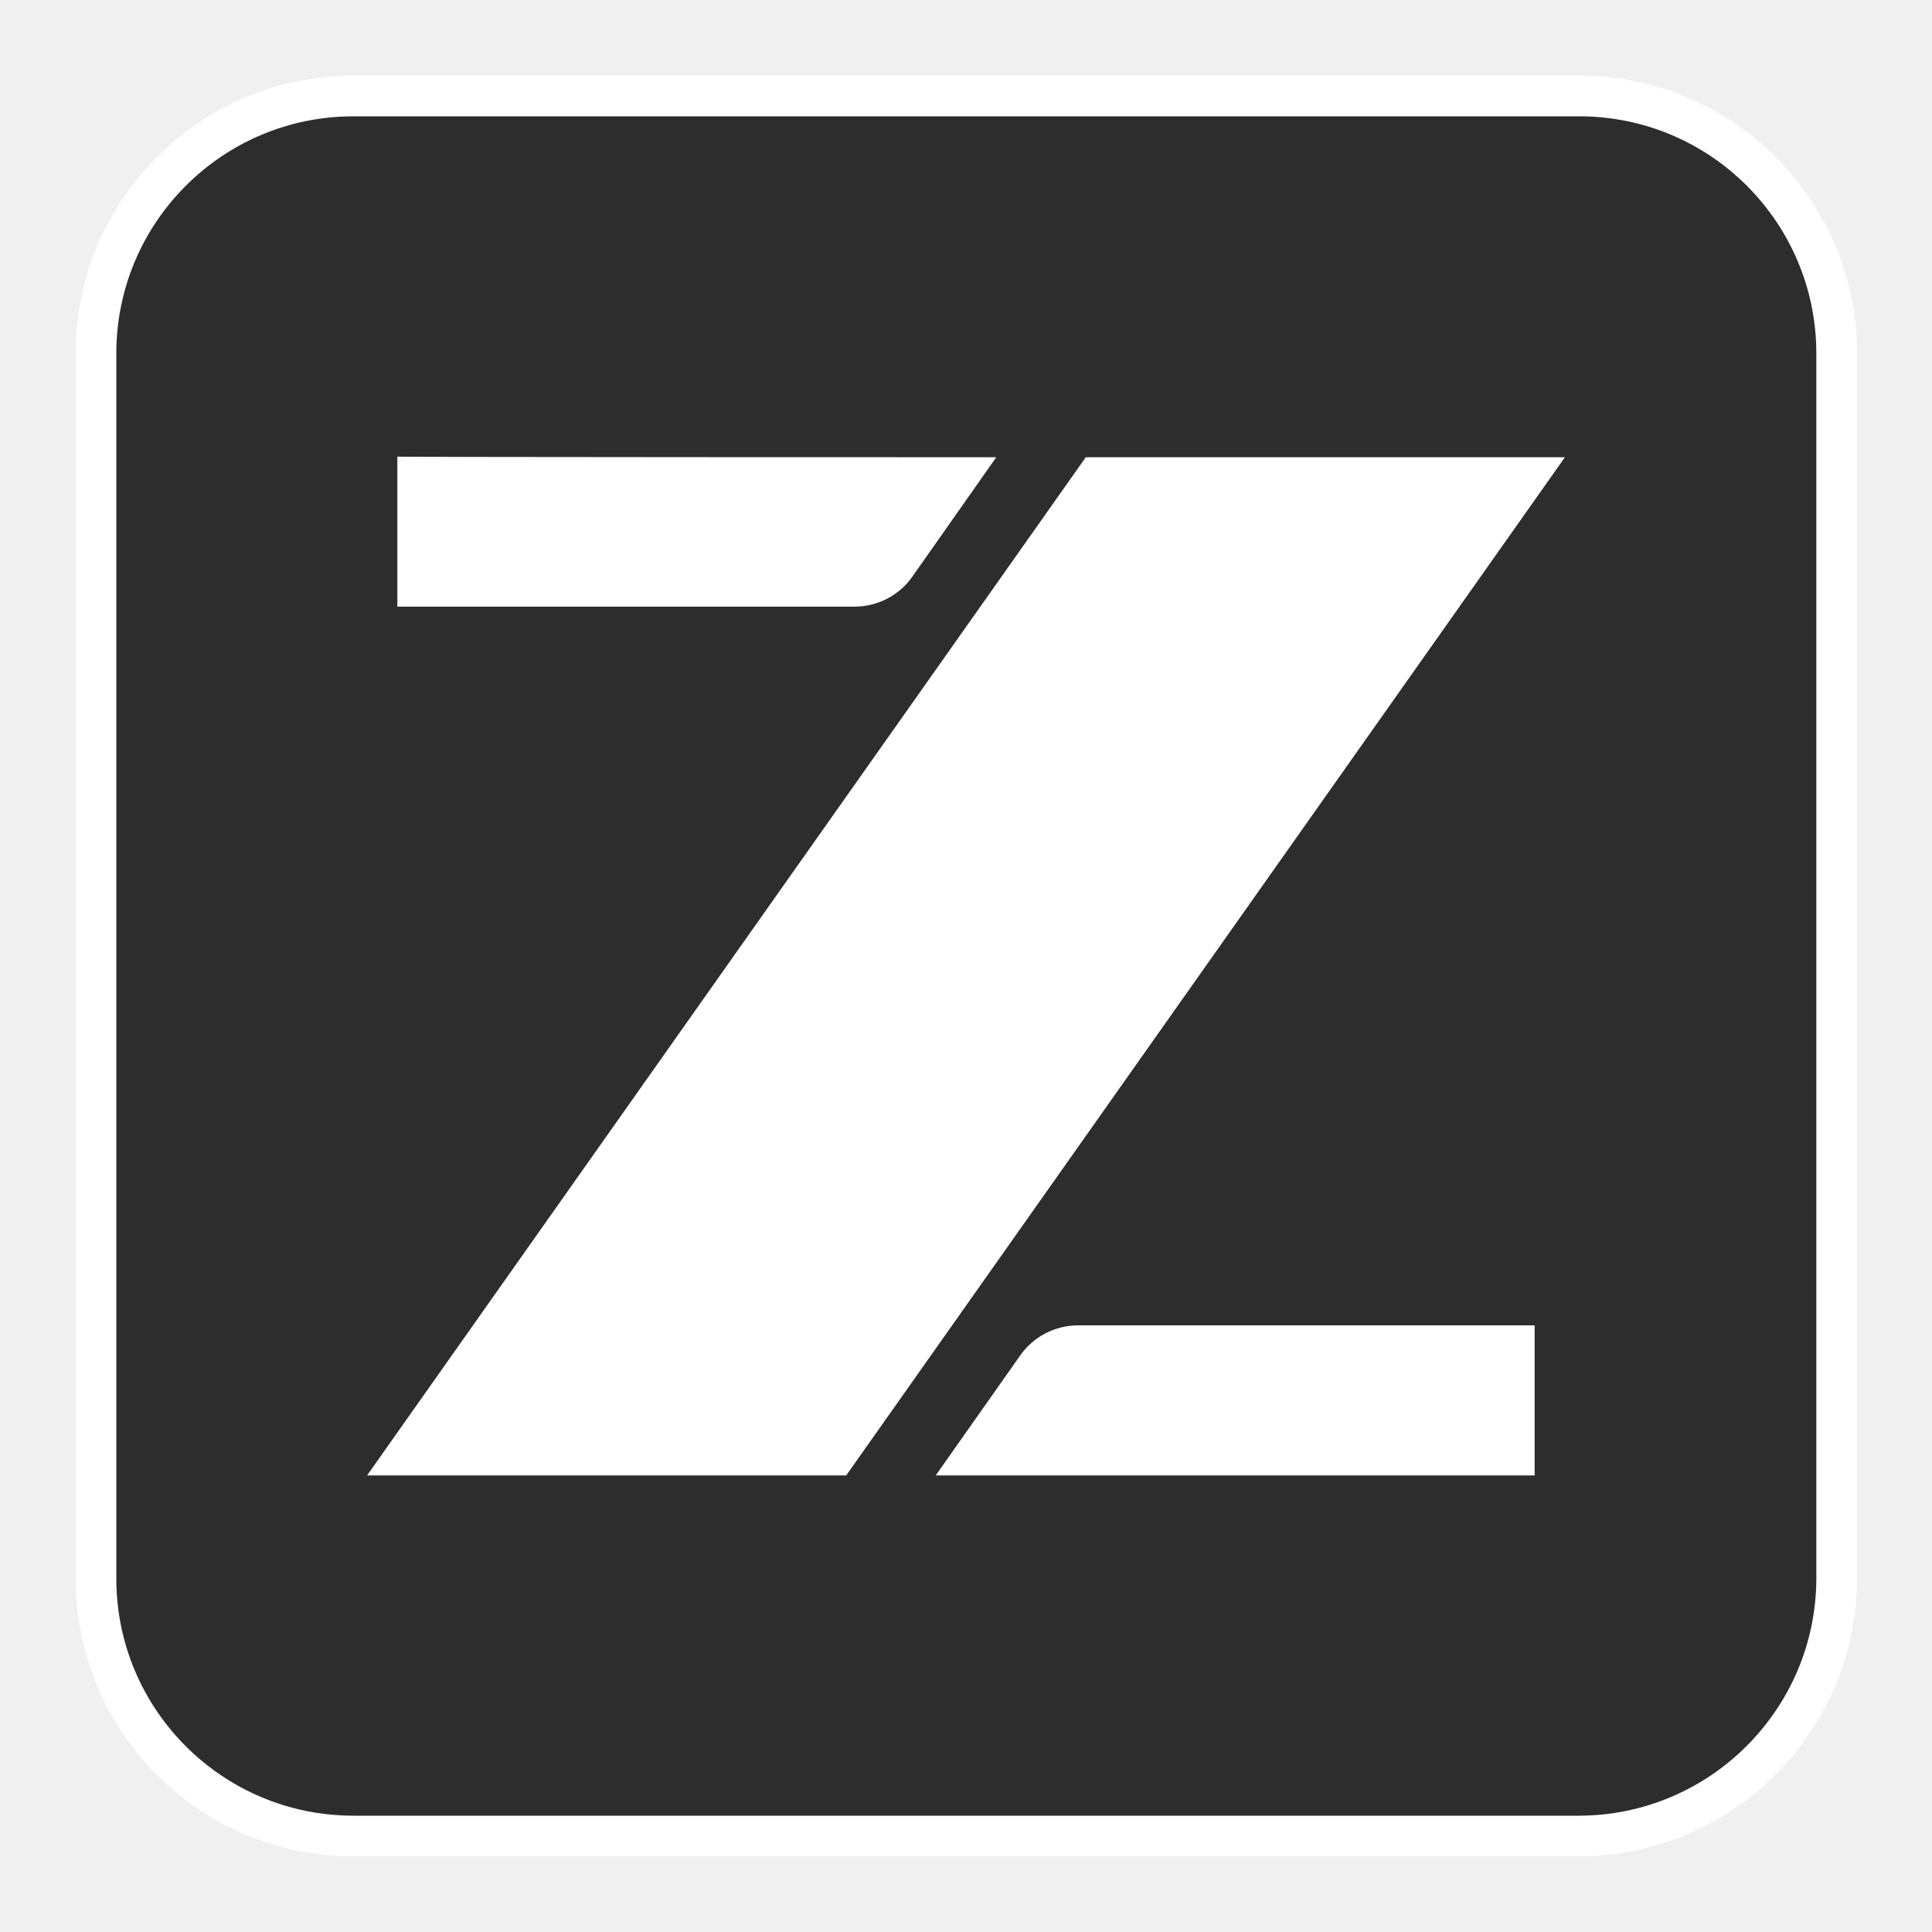
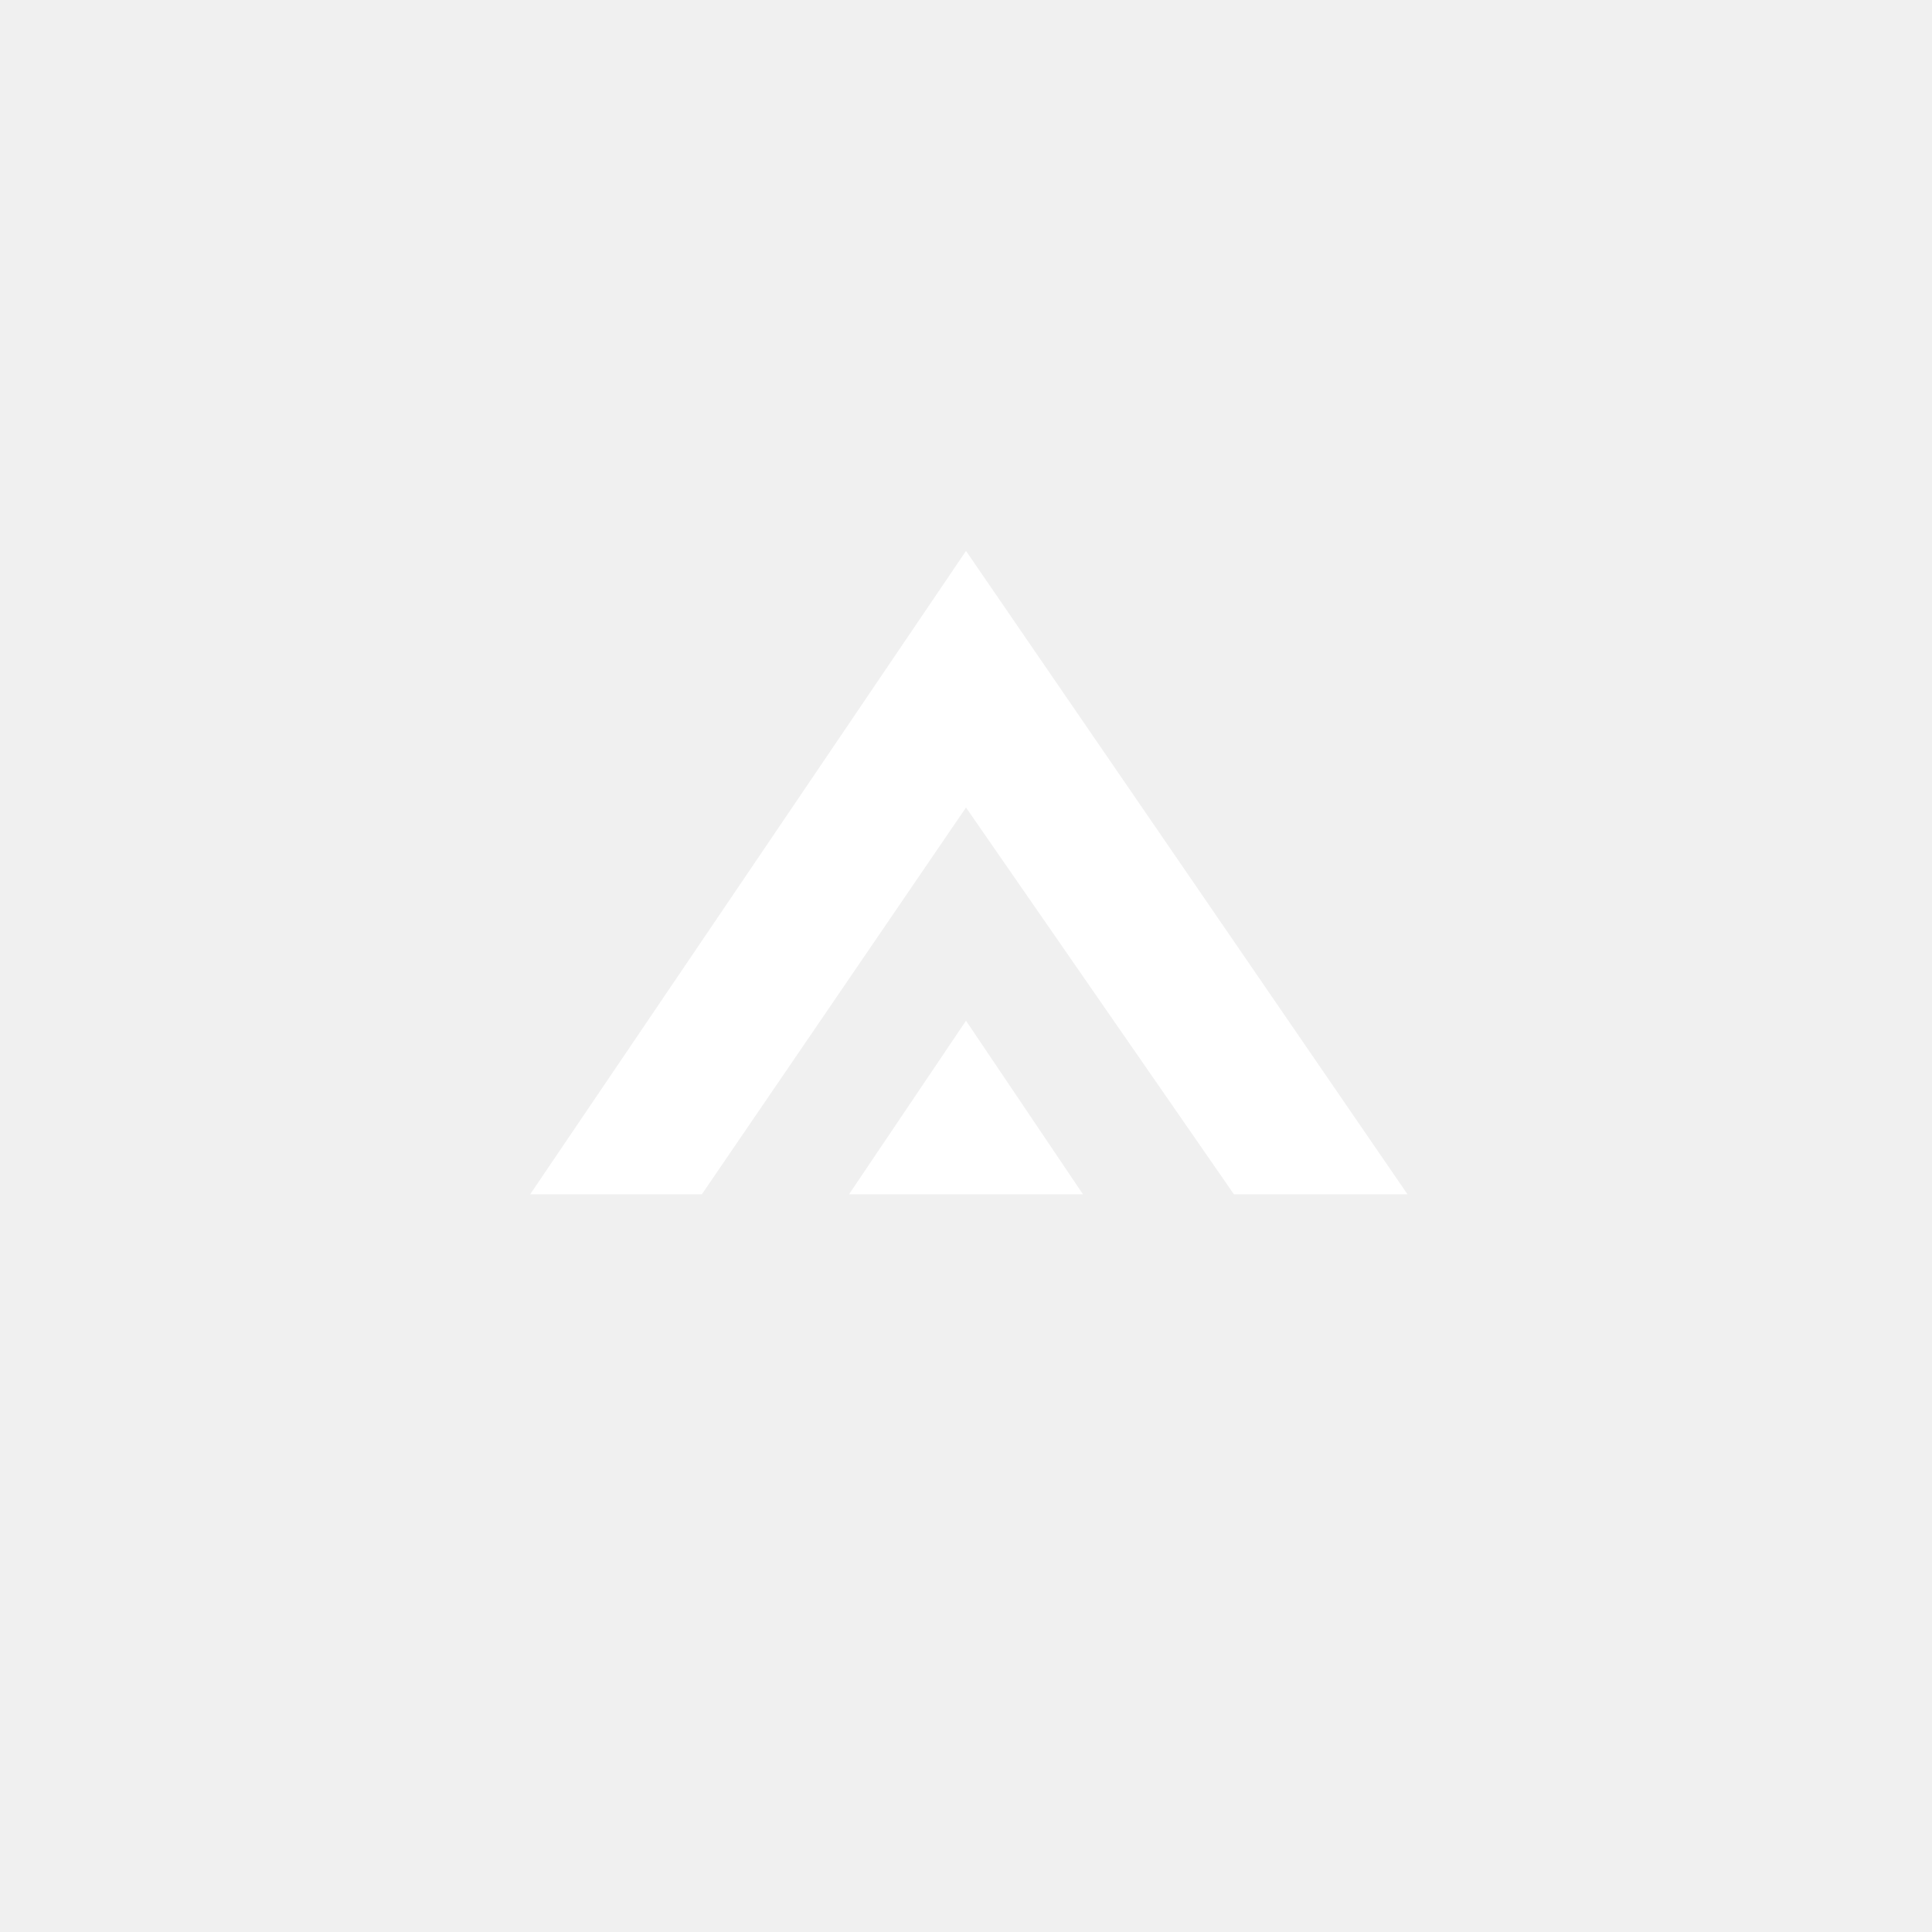
- <svg xmlns="http://www.w3.org/2000/svg" version="1.1" x="0px" y="0px" viewBox="0 0 30 30" style="enable-background:new 0 0 30 30;" xml:space="preserve">
-   <defs>
-     <style type="text/css">
-     .st194{fill:#2D2D2D;stroke:#FFFFFF;stroke-width:0.632;stroke-miterlimit:10;}
-     .st23{fill:#FFFFFF;}
- 
-     .z-breathe {
-       animation: breathe 2.5s ease-in-out infinite;
-     }
- 
-     @keyframes breathe {
-       0%, 100% { opacity: 0.7; }
-       50% { opacity: 1; }
-     }
-   </style>
-   </defs>
-   <g>
-     <path class="st194" d="M24.51,28.51H5.49c-2.21,0-4-1.79-4-4V5.49c0-2.21,1.79-4,4-4h19.03c2.21,0,4,1.79,4,4v19.03     C28.51,26.72,26.72,28.51,24.51,28.51z" />
-     <g class="z-breathe">
-       <path class="st23" d="M15.47,7.1l-1.3,1.85c-0.2,0.29-0.54,0.47-0.9,0.47h-7.1V7.09C6.16,7.1,15.47,7.1,15.47,7.1z" />
-       <polygon class="st23" points="24.3,7.1 13.14,22.91 5.7,22.91 16.86,7.1" />
-       <path class="st23" d="M14.53,22.91l1.31-1.86c0.2-0.29,0.54-0.47,0.9-0.47h7.09v2.33H14.53z" />
-     </g>
-   </g>
+ <svg xmlns="http://www.w3.org/2000/svg" viewBox="0 0 1024 1024" role="img" aria-label="Cleaned Apical triangle logo">
+   <path fill="#ffffff" d="M512 292 L746 633 L654 633 L512 428 L372 633 L281 633 Z" />
+   <path fill="#ffffff" d="M512 541 L574 633 L450 633 Z" />
</svg>
